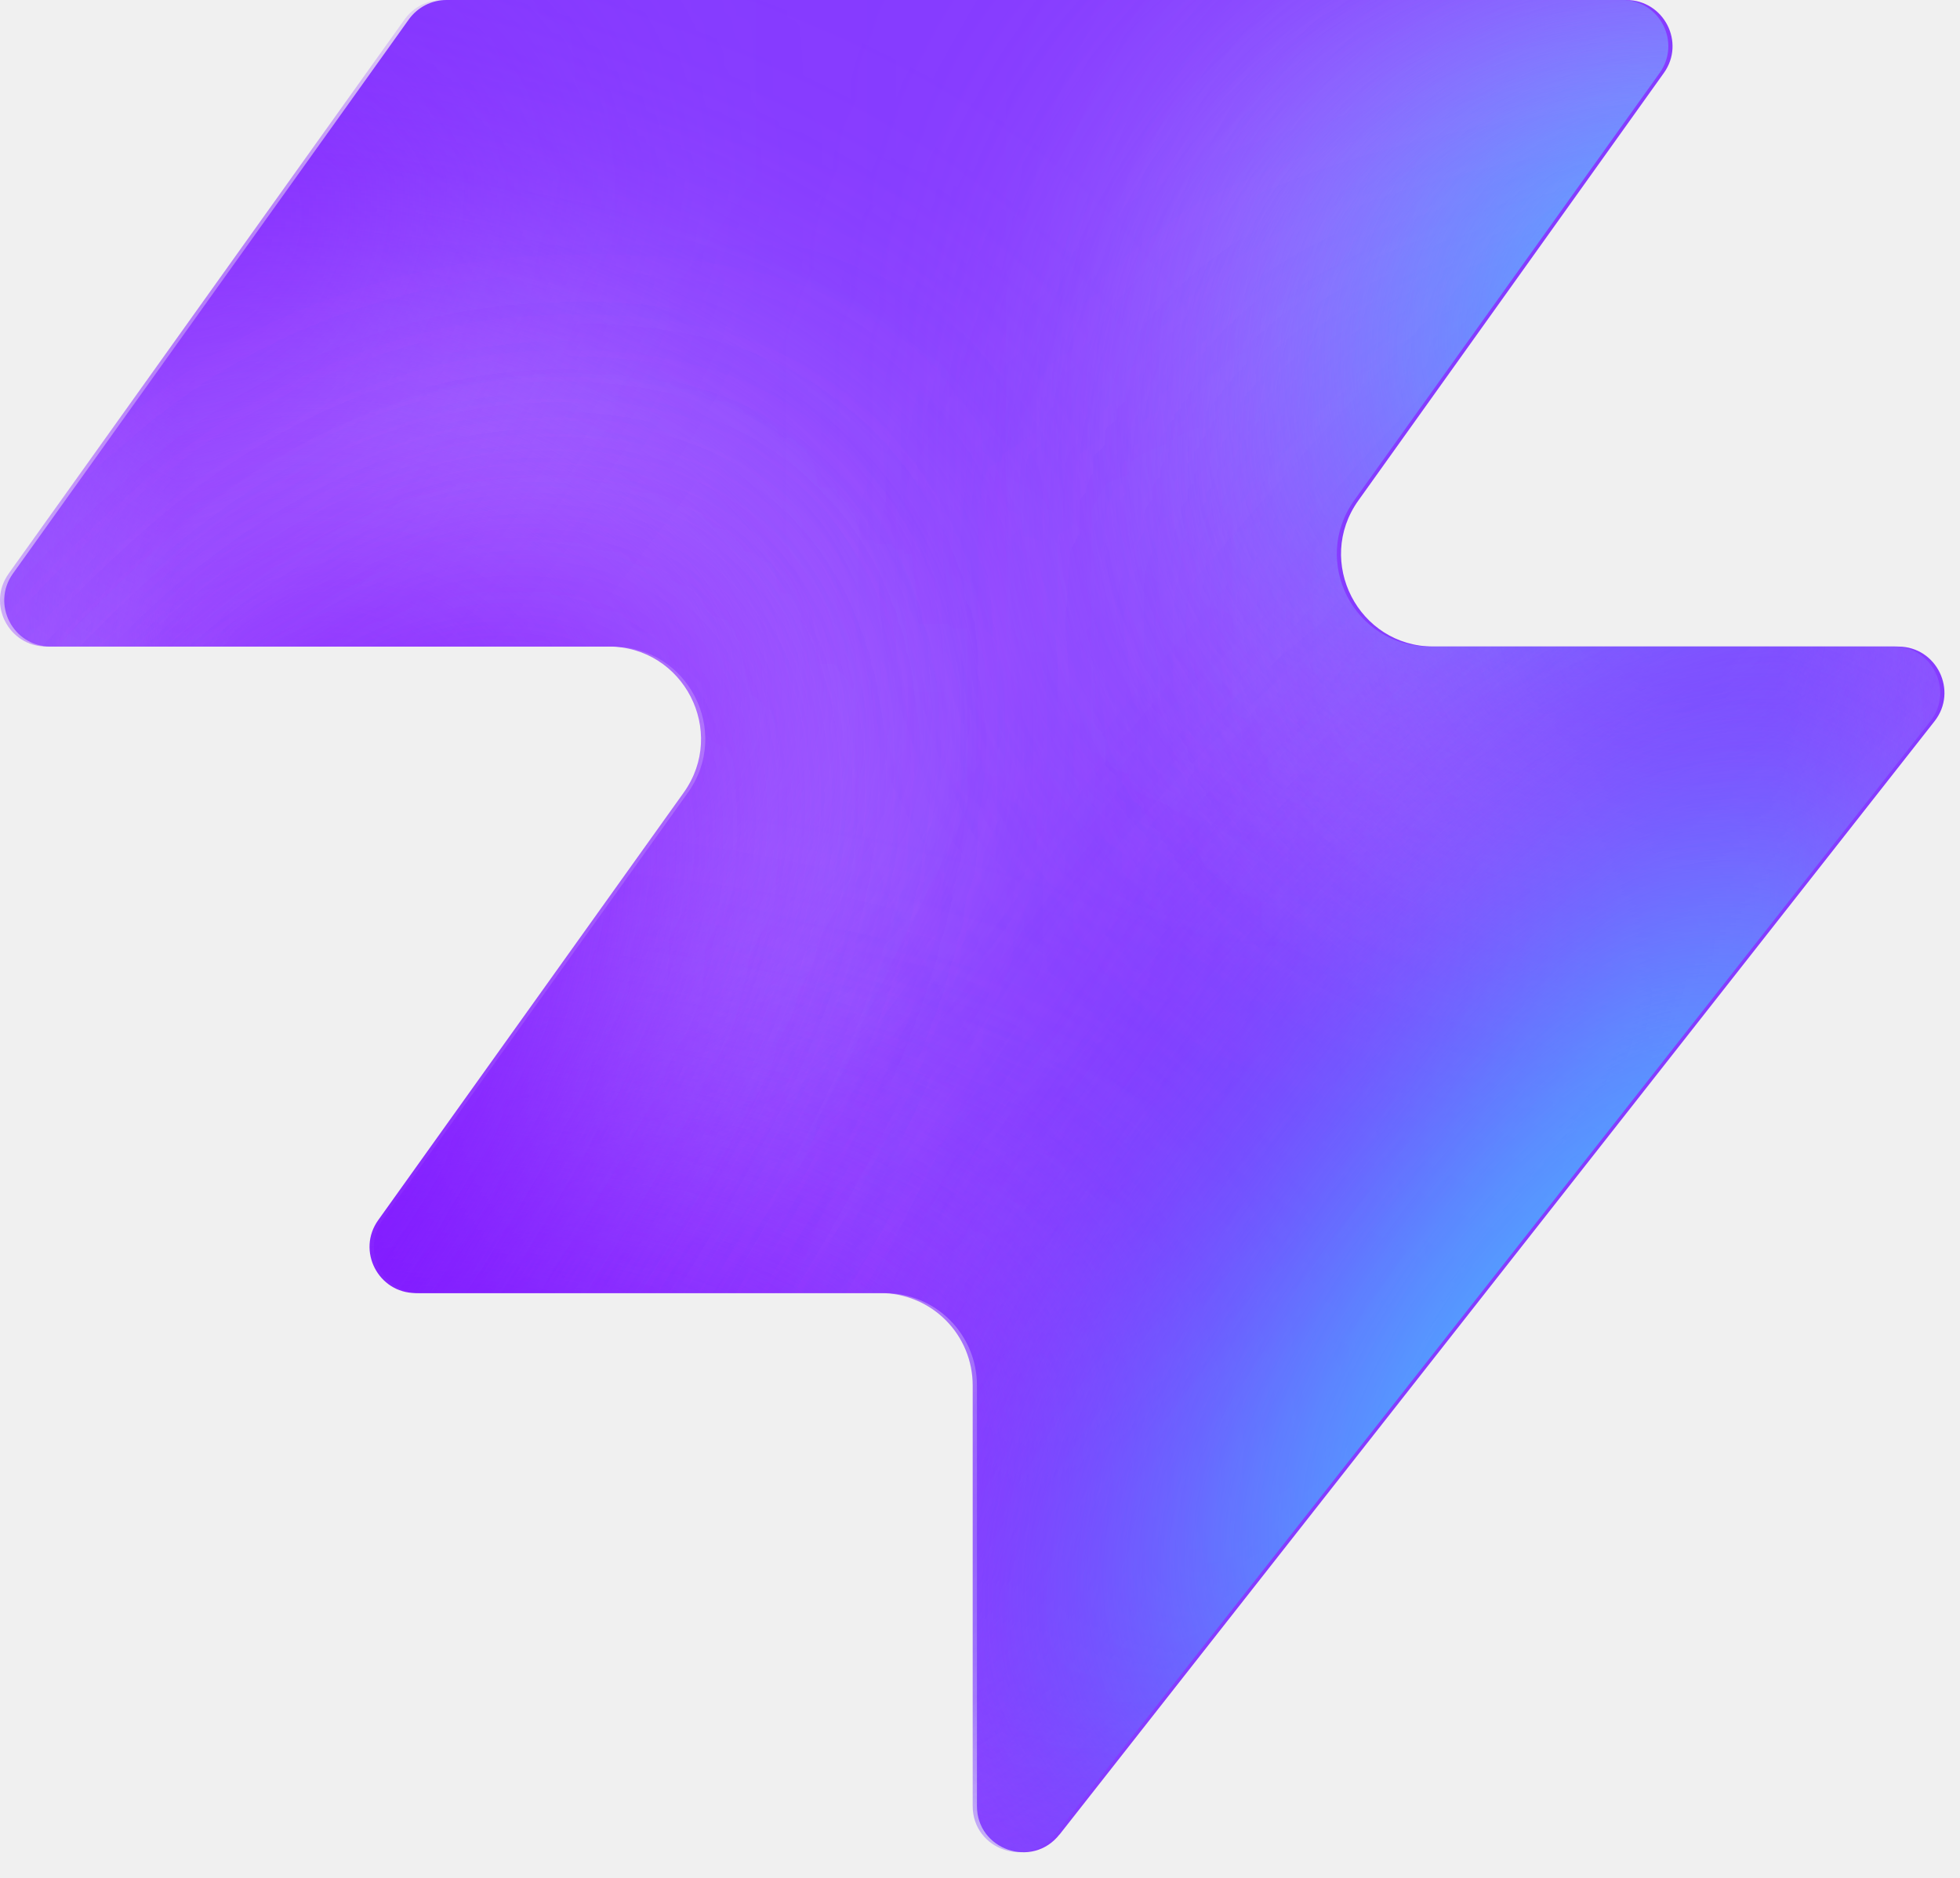
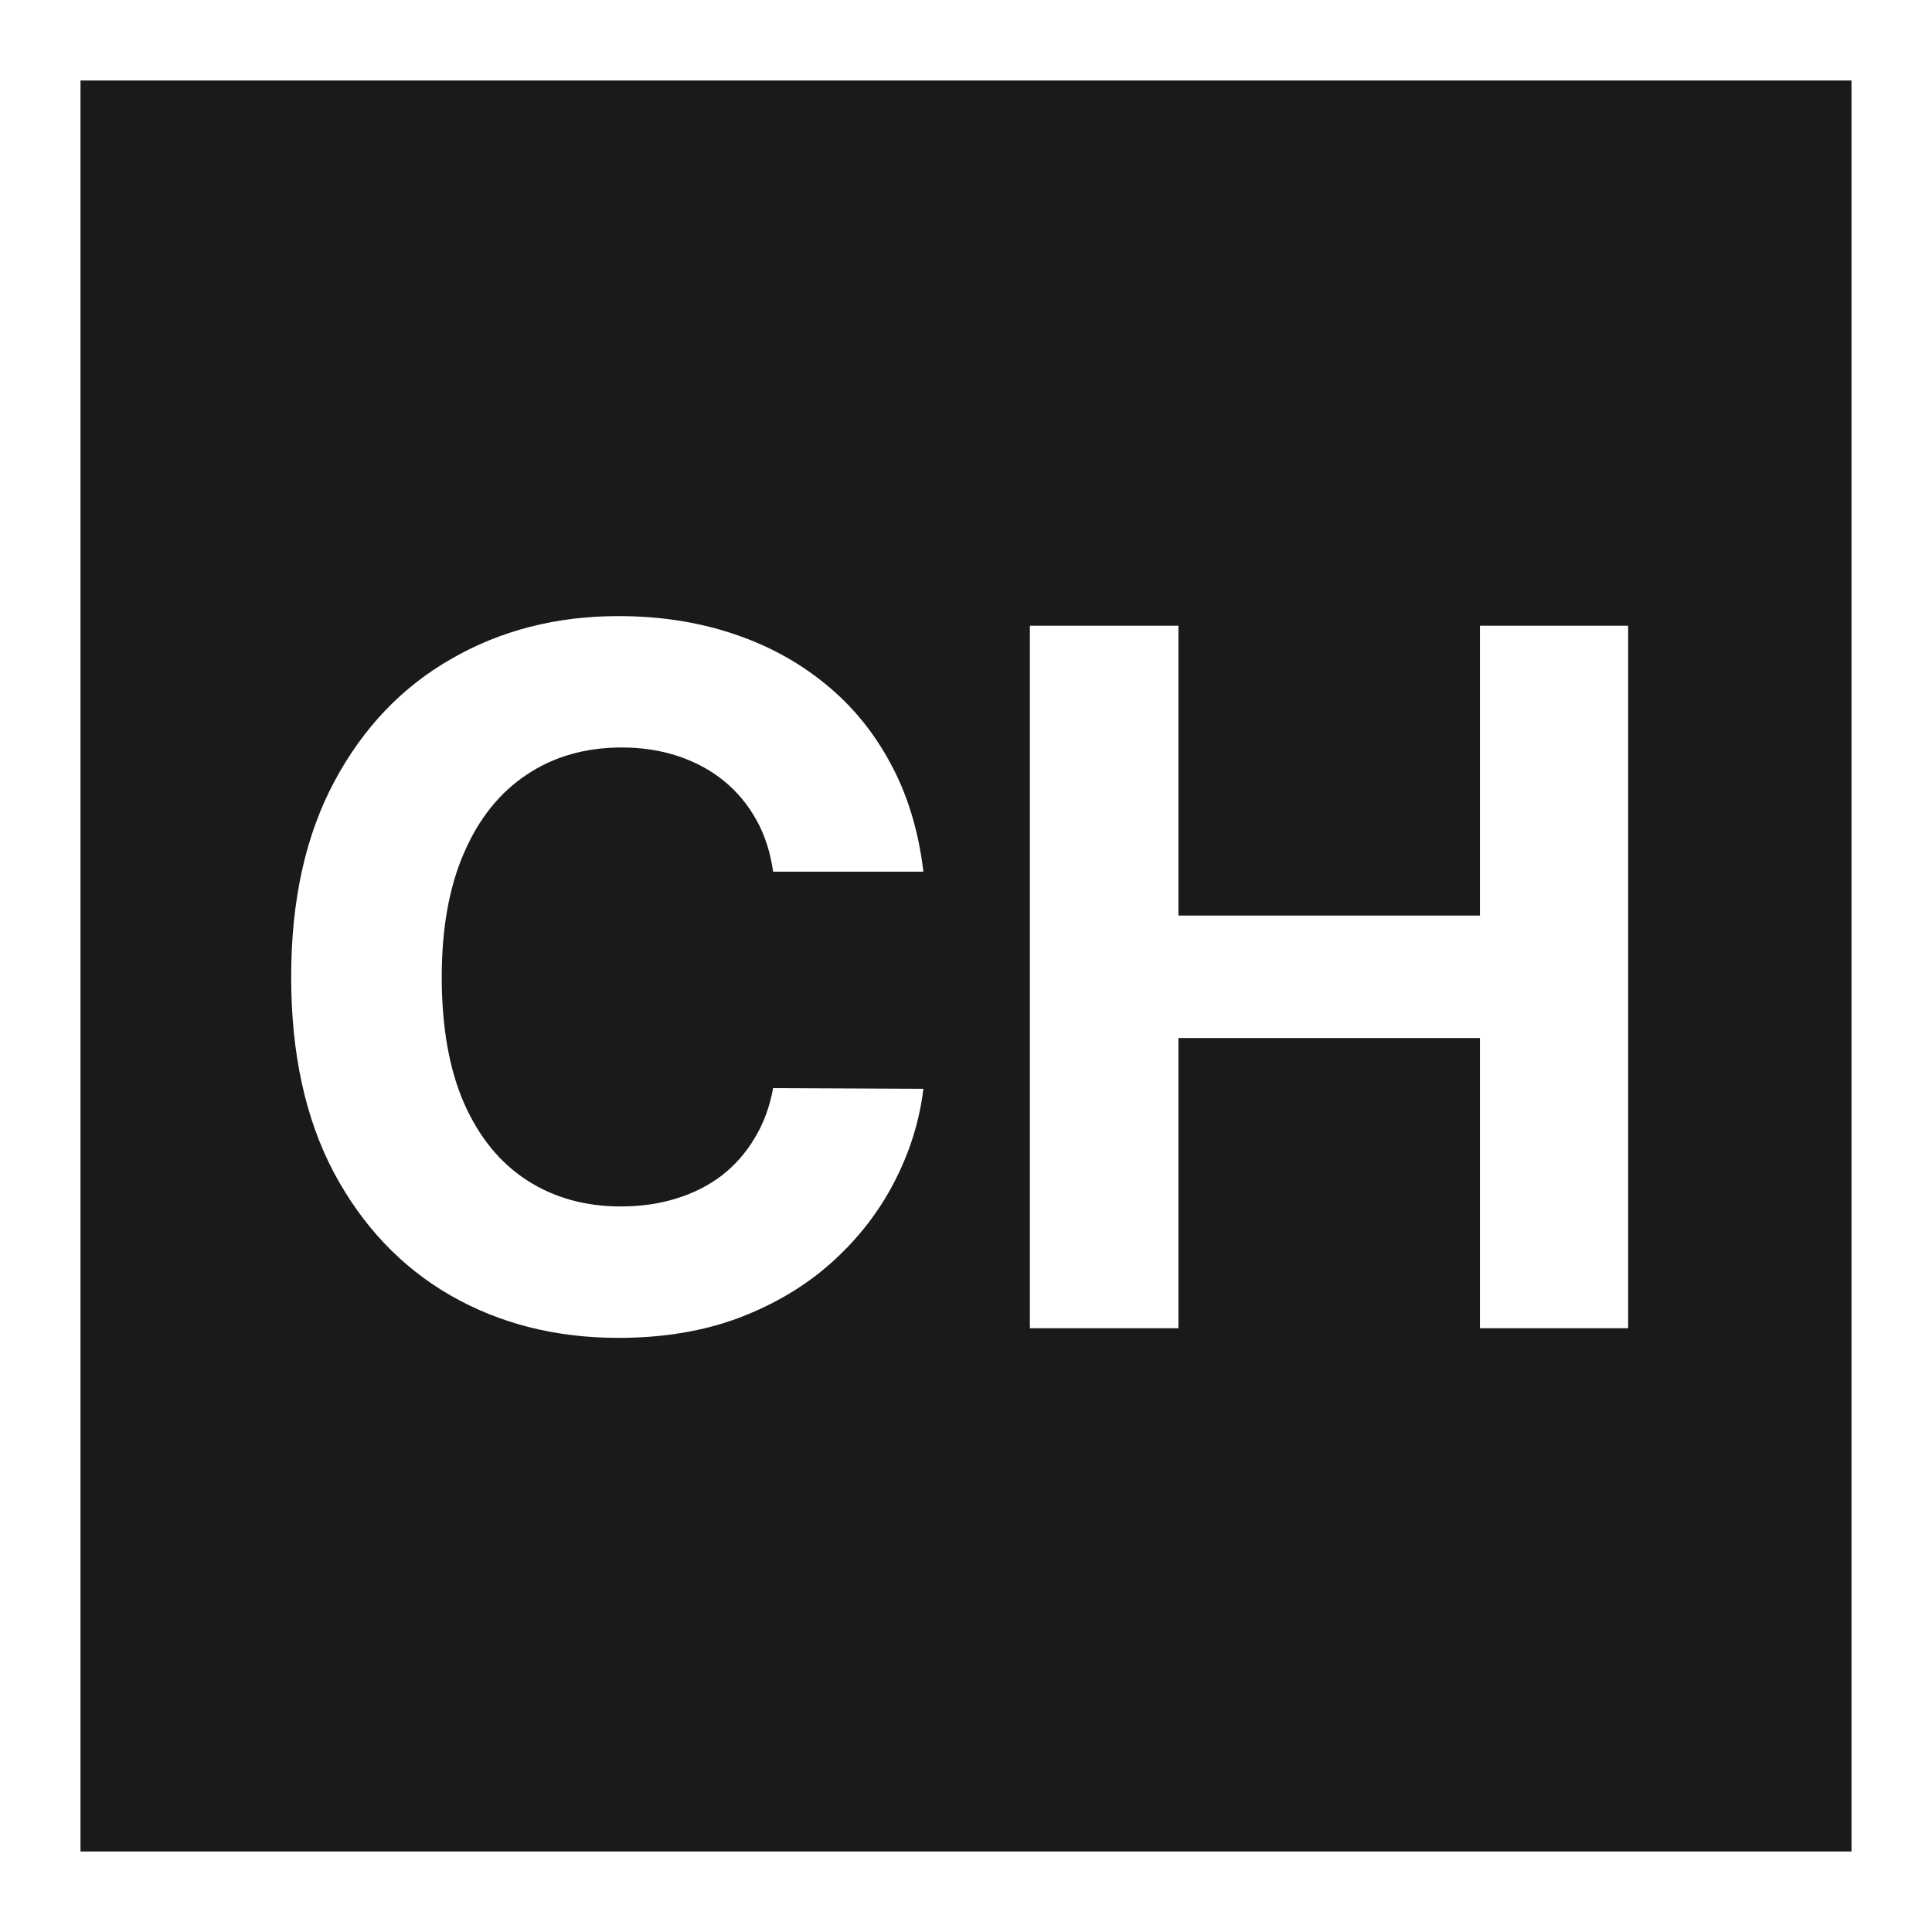
- <svg xmlns="http://www.w3.org/2000/svg" width="48" height="46" fill="none" viewBox="0 0 48 46">
-   <path fill="#863bff" d="M25.946 44.938c-.664.845-2.021.375-2.021-.698V33.937a2.26 2.26 0 0 0-2.262-2.262H10.287c-.92 0-1.456-1.04-.92-1.788l7.48-10.471c1.07-1.497 0-3.578-1.842-3.578H1.237c-.92 0-1.456-1.04-.92-1.788L10.013.474c.214-.297.556-.474.92-.474h28.894c.92 0 1.456 1.04.92 1.788l-7.48 10.471c-1.07 1.498 0 3.579 1.842 3.579h11.377c.943 0 1.473 1.088.89 1.83L25.947 44.94z" style="fill:#863bff;fill:color(display-p3 .525 .23 1);fill-opacity:1" />
-   <mask id="a" width="48" height="46" x="0" y="0" maskUnits="userSpaceOnUse" style="mask-type:alpha">
-     <path fill="#000" d="M25.842 44.938c-.664.844-2.021.375-2.021-.698V33.937a2.26 2.26 0 0 0-2.262-2.262H10.183c-.92 0-1.456-1.04-.92-1.788l7.48-10.471c1.07-1.498 0-3.579-1.842-3.579H1.133c-.92 0-1.456-1.04-.92-1.787L9.91.473c.214-.297.556-.474.92-.474h28.894c.92 0 1.456 1.04.92 1.788l-7.48 10.471c-1.07 1.498 0 3.578 1.842 3.578h11.377c.943 0 1.473 1.088.89 1.832L25.843 44.94z" style="fill:#000;fill-opacity:1" />
-   </mask>
-   <g mask="url(#a)">
-     <g filter="url(#b)">
-       <ellipse cx="5.508" cy="14.704" fill="#ede6ff" rx="5.508" ry="14.704" style="fill:#ede6ff;fill:color(display-p3 .927 .903 1);fill-opacity:1" transform="matrix(.00324 1 1 -.00324 -4.47 31.516)" />
-     </g>
-     <g filter="url(#c)">
-       <ellipse cx="10.399" cy="29.851" fill="#ede6ff" rx="10.399" ry="29.851" style="fill:#ede6ff;fill:color(display-p3 .927 .903 1);fill-opacity:1" transform="matrix(.00324 1 1 -.00324 -39.328 7.883)" />
-     </g>
-     <g filter="url(#d)">
-       <ellipse cx="5.508" cy="30.487" fill="#7e14ff" rx="5.508" ry="30.487" style="fill:#7e14ff;fill:color(display-p3 .492 .077 1);fill-opacity:1" transform="rotate(89.814 -25.913 -14.639)scale(1 -1)" />
-     </g>
-     <g filter="url(#e)">
-       <ellipse cx="5.508" cy="30.599" fill="#7e14ff" rx="5.508" ry="30.599" style="fill:#7e14ff;fill:color(display-p3 .492 .077 1);fill-opacity:1" transform="rotate(89.814 -32.644 -3.334)scale(1 -1)" />
-     </g>
-     <g filter="url(#f)">
-       <ellipse cx="5.508" cy="30.599" fill="#7e14ff" rx="5.508" ry="30.599" style="fill:#7e14ff;fill:color(display-p3 .492 .077 1);fill-opacity:1" transform="matrix(.00324 1 1 -.00324 -34.34 30.47)" />
-     </g>
-     <g filter="url(#g)">
-       <ellipse cx="14.072" cy="22.078" fill="#ede6ff" rx="14.072" ry="22.078" style="fill:#ede6ff;fill:color(display-p3 .927 .903 1);fill-opacity:1" transform="rotate(93.35 24.506 48.493)scale(-1 1)" />
-     </g>
-     <g filter="url(#h)">
-       <ellipse cx="3.47" cy="21.501" fill="#7e14ff" rx="3.47" ry="21.501" style="fill:#7e14ff;fill:color(display-p3 .492 .077 1);fill-opacity:1" transform="rotate(89.009 28.708 47.59)scale(-1 1)" />
-     </g>
-     <g filter="url(#i)">
-       <ellipse cx="3.47" cy="21.501" fill="#7e14ff" rx="3.47" ry="21.501" style="fill:#7e14ff;fill:color(display-p3 .492 .077 1);fill-opacity:1" transform="rotate(89.009 28.708 47.59)scale(-1 1)" />
-     </g>
-     <g filter="url(#j)">
-       <ellipse cx=".387" cy="8.972" fill="#7e14ff" rx="4.407" ry="29.108" style="fill:#7e14ff;fill:color(display-p3 .492 .077 1);fill-opacity:1" transform="rotate(39.51 .387 8.972)" />
-     </g>
-     <g filter="url(#k)">
-       <ellipse cx="47.523" cy="-6.092" fill="#7e14ff" rx="4.407" ry="29.108" style="fill:#7e14ff;fill:color(display-p3 .492 .077 1);fill-opacity:1" transform="rotate(37.892 47.523 -6.092)" />
-     </g>
-     <g filter="url(#l)">
-       <ellipse cx="41.412" cy="6.333" fill="#47bfff" rx="5.971" ry="9.665" style="fill:#47bfff;fill:color(display-p3 .28 .748 1);fill-opacity:1" transform="rotate(37.892 41.412 6.333)" />
-     </g>
-     <g filter="url(#m)">
-       <ellipse cx="-1.879" cy="38.332" fill="#7e14ff" rx="4.407" ry="29.108" style="fill:#7e14ff;fill:color(display-p3 .492 .077 1);fill-opacity:1" transform="rotate(37.892 -1.88 38.332)" />
-     </g>
-     <g filter="url(#n)">
-       <ellipse cx="-1.879" cy="38.332" fill="#7e14ff" rx="4.407" ry="29.108" style="fill:#7e14ff;fill:color(display-p3 .492 .077 1);fill-opacity:1" transform="rotate(37.892 -1.88 38.332)" />
-     </g>
-     <g filter="url(#o)">
-       <ellipse cx="35.651" cy="29.907" fill="#7e14ff" rx="4.407" ry="29.108" style="fill:#7e14ff;fill:color(display-p3 .492 .077 1);fill-opacity:1" transform="rotate(37.892 35.651 29.907)" />
-     </g>
-     <g filter="url(#p)">
-       <ellipse cx="38.418" cy="32.4" fill="#47bfff" rx="5.971" ry="15.297" style="fill:#47bfff;fill:color(display-p3 .28 .748 1);fill-opacity:1" transform="rotate(37.892 38.418 32.4)" />
-     </g>
-   </g>
-   <defs>
-     <filter id="b" width="60.045" height="41.654" x="-19.77" y="16.149" color-interpolation-filters="sRGB" filterUnits="userSpaceOnUse">
-       <feFlood flood-opacity="0" result="BackgroundImageFix" />
-       <feBlend in="SourceGraphic" in2="BackgroundImageFix" result="shape" />
-       <feGaussianBlur result="effect1_foregroundBlur_2002_17158" stdDeviation="7.659" />
-     </filter>
-     <filter id="c" width="90.34" height="51.437" x="-54.613" y="-7.533" color-interpolation-filters="sRGB" filterUnits="userSpaceOnUse">
-       <feFlood flood-opacity="0" result="BackgroundImageFix" />
-       <feBlend in="SourceGraphic" in2="BackgroundImageFix" result="shape" />
-       <feGaussianBlur result="effect1_foregroundBlur_2002_17158" stdDeviation="7.659" />
-     </filter>
-     <filter id="d" width="79.355" height="29.4" x="-49.64" y="2.03" color-interpolation-filters="sRGB" filterUnits="userSpaceOnUse">
-       <feFlood flood-opacity="0" result="BackgroundImageFix" />
-       <feBlend in="SourceGraphic" in2="BackgroundImageFix" result="shape" />
-       <feGaussianBlur result="effect1_foregroundBlur_2002_17158" stdDeviation="4.596" />
-     </filter>
-     <filter id="e" width="79.579" height="29.4" x="-45.045" y="20.029" color-interpolation-filters="sRGB" filterUnits="userSpaceOnUse">
-       <feFlood flood-opacity="0" result="BackgroundImageFix" />
-       <feBlend in="SourceGraphic" in2="BackgroundImageFix" result="shape" />
-       <feGaussianBlur result="effect1_foregroundBlur_2002_17158" stdDeviation="4.596" />
-     </filter>
-     <filter id="f" width="79.579" height="29.4" x="-43.513" y="21.178" color-interpolation-filters="sRGB" filterUnits="userSpaceOnUse">
-       <feFlood flood-opacity="0" result="BackgroundImageFix" />
-       <feBlend in="SourceGraphic" in2="BackgroundImageFix" result="shape" />
-       <feGaussianBlur result="effect1_foregroundBlur_2002_17158" stdDeviation="4.596" />
-     </filter>
-     <filter id="g" width="74.749" height="58.852" x="15.756" y="-17.901" color-interpolation-filters="sRGB" filterUnits="userSpaceOnUse">
-       <feFlood flood-opacity="0" result="BackgroundImageFix" />
-       <feBlend in="SourceGraphic" in2="BackgroundImageFix" result="shape" />
-       <feGaussianBlur result="effect1_foregroundBlur_2002_17158" stdDeviation="7.659" />
-     </filter>
-     <filter id="h" width="61.377" height="25.362" x="23.548" y="2.284" color-interpolation-filters="sRGB" filterUnits="userSpaceOnUse">
-       <feFlood flood-opacity="0" result="BackgroundImageFix" />
-       <feBlend in="SourceGraphic" in2="BackgroundImageFix" result="shape" />
-       <feGaussianBlur result="effect1_foregroundBlur_2002_17158" stdDeviation="4.596" />
-     </filter>
-     <filter id="i" width="61.377" height="25.362" x="23.548" y="2.284" color-interpolation-filters="sRGB" filterUnits="userSpaceOnUse">
-       <feFlood flood-opacity="0" result="BackgroundImageFix" />
-       <feBlend in="SourceGraphic" in2="BackgroundImageFix" result="shape" />
-       <feGaussianBlur result="effect1_foregroundBlur_2002_17158" stdDeviation="4.596" />
-     </filter>
-     <filter id="j" width="56.045" height="63.649" x="-27.636" y="-22.853" color-interpolation-filters="sRGB" filterUnits="userSpaceOnUse">
-       <feFlood flood-opacity="0" result="BackgroundImageFix" />
-       <feBlend in="SourceGraphic" in2="BackgroundImageFix" result="shape" />
-       <feGaussianBlur result="effect1_foregroundBlur_2002_17158" stdDeviation="4.596" />
-     </filter>
-     <filter id="k" width="54.814" height="64.646" x="20.116" y="-38.415" color-interpolation-filters="sRGB" filterUnits="userSpaceOnUse">
-       <feFlood flood-opacity="0" result="BackgroundImageFix" />
-       <feBlend in="SourceGraphic" in2="BackgroundImageFix" result="shape" />
-       <feGaussianBlur result="effect1_foregroundBlur_2002_17158" stdDeviation="4.596" />
-     </filter>
-     <filter id="l" width="33.541" height="35.313" x="24.641" y="-11.323" color-interpolation-filters="sRGB" filterUnits="userSpaceOnUse">
-       <feFlood flood-opacity="0" result="BackgroundImageFix" />
-       <feBlend in="SourceGraphic" in2="BackgroundImageFix" result="shape" />
-       <feGaussianBlur result="effect1_foregroundBlur_2002_17158" stdDeviation="4.596" />
-     </filter>
-     <filter id="m" width="54.814" height="64.646" x="-29.286" y="6.009" color-interpolation-filters="sRGB" filterUnits="userSpaceOnUse">
-       <feFlood flood-opacity="0" result="BackgroundImageFix" />
-       <feBlend in="SourceGraphic" in2="BackgroundImageFix" result="shape" />
-       <feGaussianBlur result="effect1_foregroundBlur_2002_17158" stdDeviation="4.596" />
-     </filter>
-     <filter id="n" width="54.814" height="64.646" x="-29.286" y="6.009" color-interpolation-filters="sRGB" filterUnits="userSpaceOnUse">
-       <feFlood flood-opacity="0" result="BackgroundImageFix" />
-       <feBlend in="SourceGraphic" in2="BackgroundImageFix" result="shape" />
-       <feGaussianBlur result="effect1_foregroundBlur_2002_17158" stdDeviation="4.596" />
-     </filter>
-     <filter id="o" width="54.814" height="64.646" x="8.244" y="-2.416" color-interpolation-filters="sRGB" filterUnits="userSpaceOnUse">
-       <feFlood flood-opacity="0" result="BackgroundImageFix" />
-       <feBlend in="SourceGraphic" in2="BackgroundImageFix" result="shape" />
-       <feGaussianBlur result="effect1_foregroundBlur_2002_17158" stdDeviation="4.596" />
-     </filter>
-     <filter id="p" width="39.409" height="43.623" x="18.713" y="10.588" color-interpolation-filters="sRGB" filterUnits="userSpaceOnUse">
-       <feFlood flood-opacity="0" result="BackgroundImageFix" />
-       <feBlend in="SourceGraphic" in2="BackgroundImageFix" result="shape" />
-       <feGaussianBlur result="effect1_foregroundBlur_2002_17158" stdDeviation="4.596" />
-     </filter>
-   </defs>
+ <svg xmlns="http://www.w3.org/2000/svg" width="48" height="48" viewBox="0 0 48 48" fill="none">
+   <rect x="1" y="1" width="46" height="46" fill="#1A1A1A" stroke="white" stroke-width="2" />
+   <path d="M22.941 21.656H19.208C19.14 21.173 19.001 20.744 18.791 20.369C18.58 19.989 18.31 19.665 17.981 19.398C17.651 19.131 17.271 18.926 16.839 18.784C16.413 18.642 15.95 18.571 15.45 18.571C14.546 18.571 13.759 18.796 13.089 19.244C12.418 19.688 11.898 20.335 11.529 21.188C11.16 22.034 10.975 23.062 10.975 24.273C10.975 25.517 11.16 26.562 11.529 27.409C11.904 28.256 12.427 28.895 13.097 29.327C13.768 29.759 14.543 29.974 15.424 29.974C15.918 29.974 16.376 29.909 16.796 29.778C17.222 29.648 17.6 29.457 17.93 29.207C18.259 28.952 18.532 28.642 18.748 28.278C18.97 27.915 19.123 27.5 19.208 27.034L22.941 27.051C22.845 27.852 22.603 28.625 22.217 29.369C21.836 30.108 21.322 30.77 20.674 31.355C20.032 31.935 19.265 32.395 18.373 32.736C17.486 33.071 16.484 33.239 15.364 33.239C13.807 33.239 12.415 32.886 11.188 32.182C9.967 31.477 9.001 30.457 8.29 29.122C7.586 27.787 7.234 26.171 7.234 24.273C7.234 22.369 7.592 20.75 8.308 19.415C9.023 18.079 9.995 17.062 11.222 16.364C12.45 15.659 13.83 15.307 15.364 15.307C16.376 15.307 17.313 15.449 18.177 15.733C19.046 16.017 19.816 16.432 20.486 16.977C21.157 17.517 21.702 18.179 22.123 18.963C22.549 19.747 22.822 20.645 22.941 21.656ZM25.587 33V15.546H29.278V22.747H36.769V15.546H40.451V33H36.769V25.79H29.278V33H25.587Z" fill="white" />
</svg>
